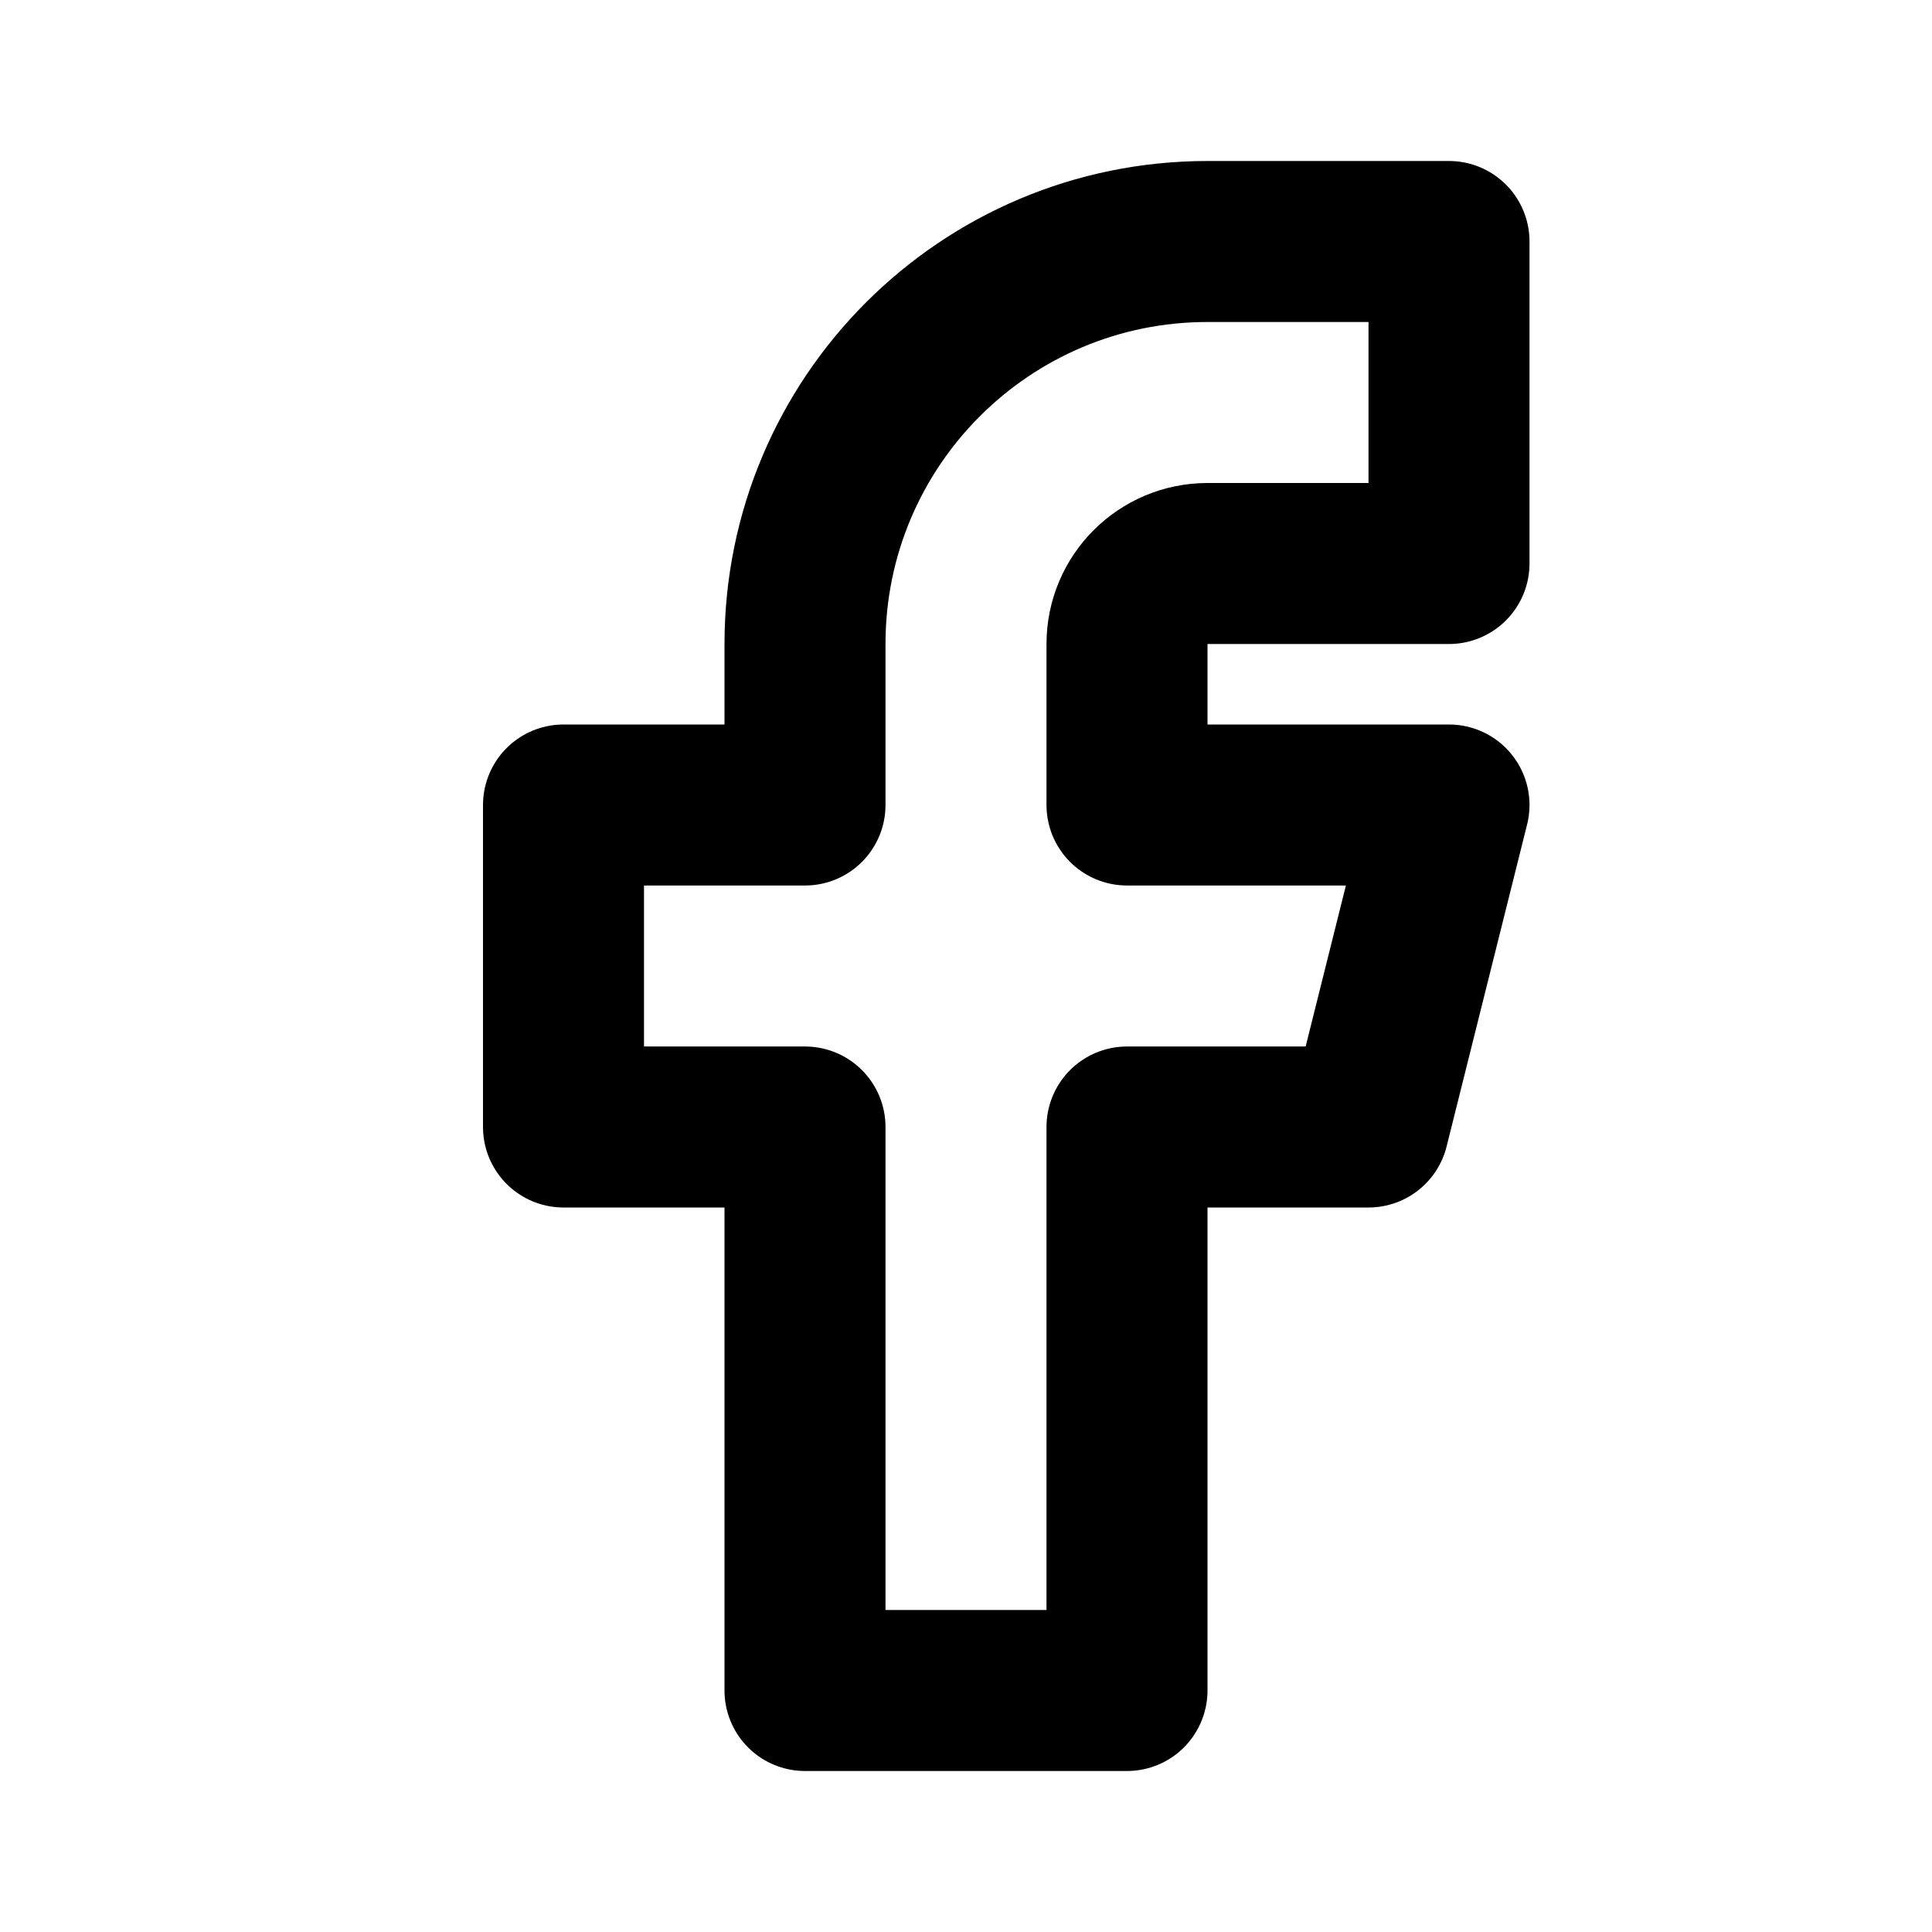
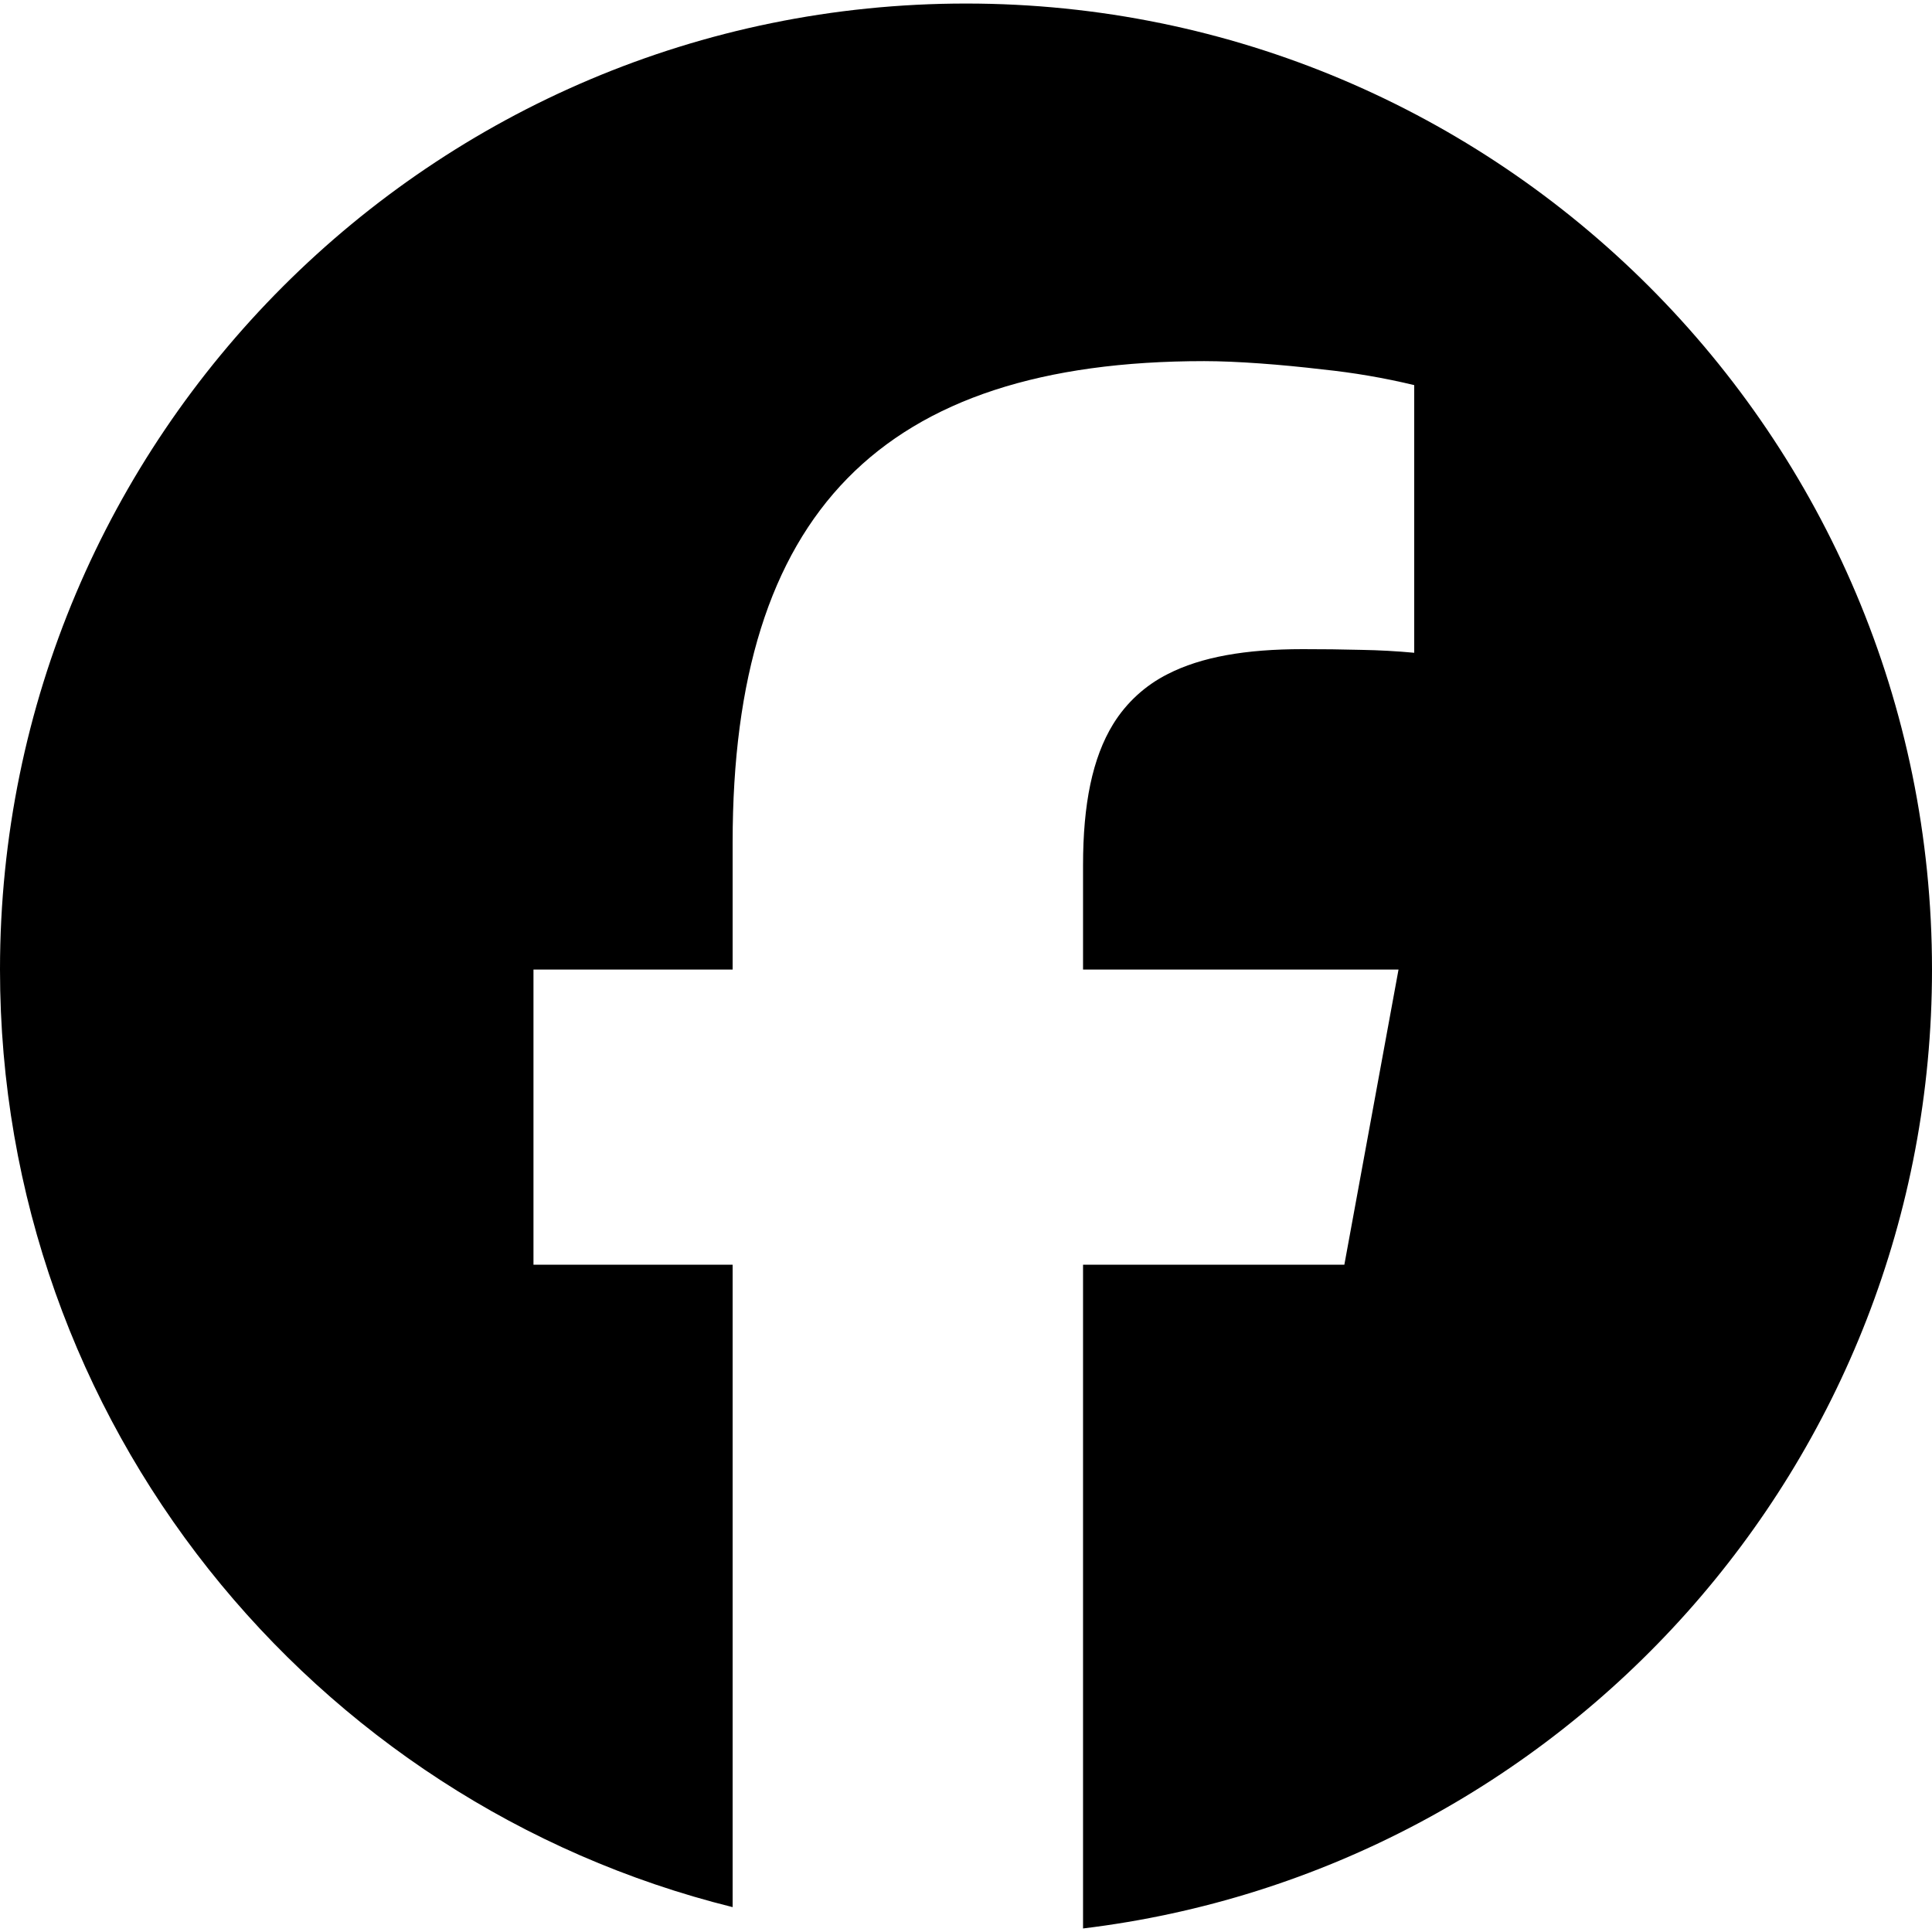
- <svg xmlns="http://www.w3.org/2000/svg" width="24" height="24" viewBox="0 0 24 24" fill="none" stroke="currentColor" stroke-width="2" stroke-linecap="round" stroke-linejoin="round" class="icon icon-tabler icons-tabler-outline icon-tabler-brand-facebook">
-   <path stroke="none" d="M0 0h24v24H0z" fill="none" />
-   <path d="M7 10v4h3v7h4v-7h3l1 -4h-4v-2a1 1 0 0 1 1 -1h3v-4h-3a5 5 0 0 0 -5 5v2h-3" />
+ <svg xmlns="http://www.w3.org/2000/svg" width="24" height="24" viewBox="0 0 24 24" fill="currentColor">
+   <path d="M9.101 23.691v-7.98H6.627v-3.667h2.474v-1.58c0-4.085 1.848-5.978 5.858-5.978.401 0 .955.042 1.468.103a8.68 8.68 0 0 1 1.141.195v3.325a8.623 8.623 0 0 0-.653-.036 26.805 26.805 0 0 0-.733-.009c-.707 0-1.259.096-1.675.309a1.686 1.686 0 0 0-.679.622c-.258.42-.374.995-.374 1.752v1.297h3.919l-.386 2.103-.287 1.564h-3.246v8.245C19.396 23.238 24 18.179 24 12.044c0-6.627-5.373-12-12-12s-12 5.373-12 12c0 5.628 3.874 10.35 9.101 11.647Z" />
</svg>
